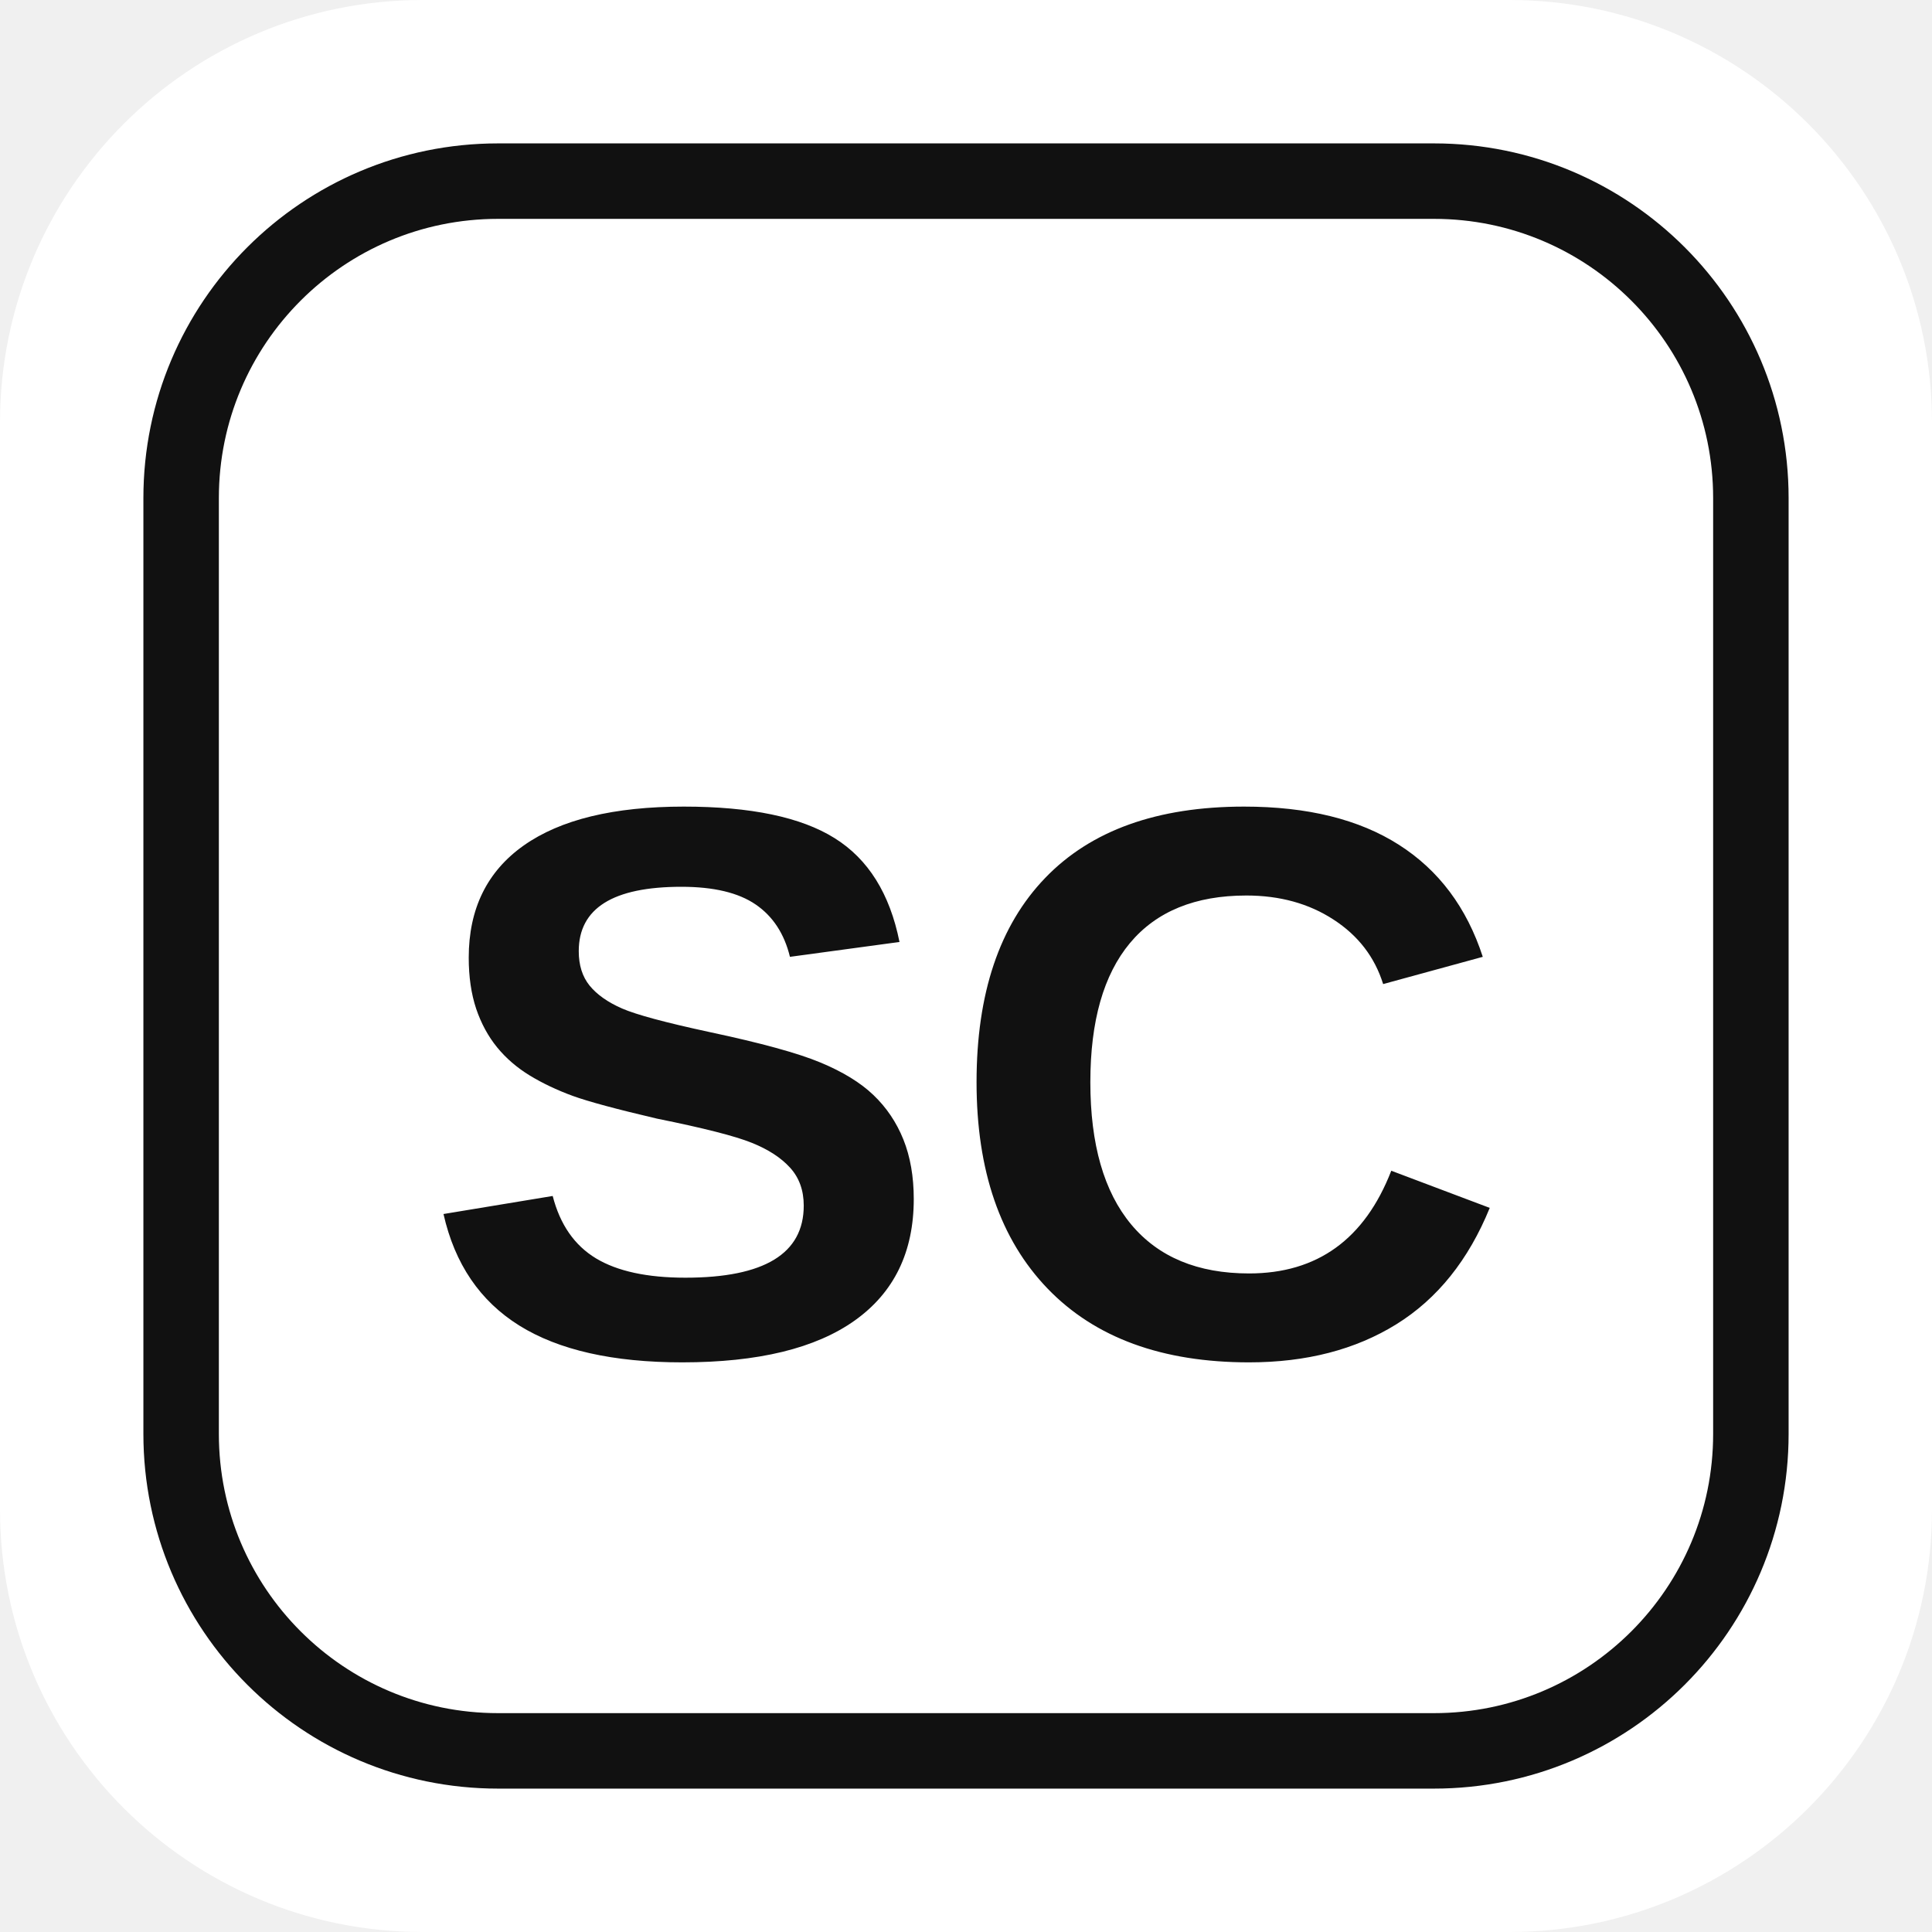
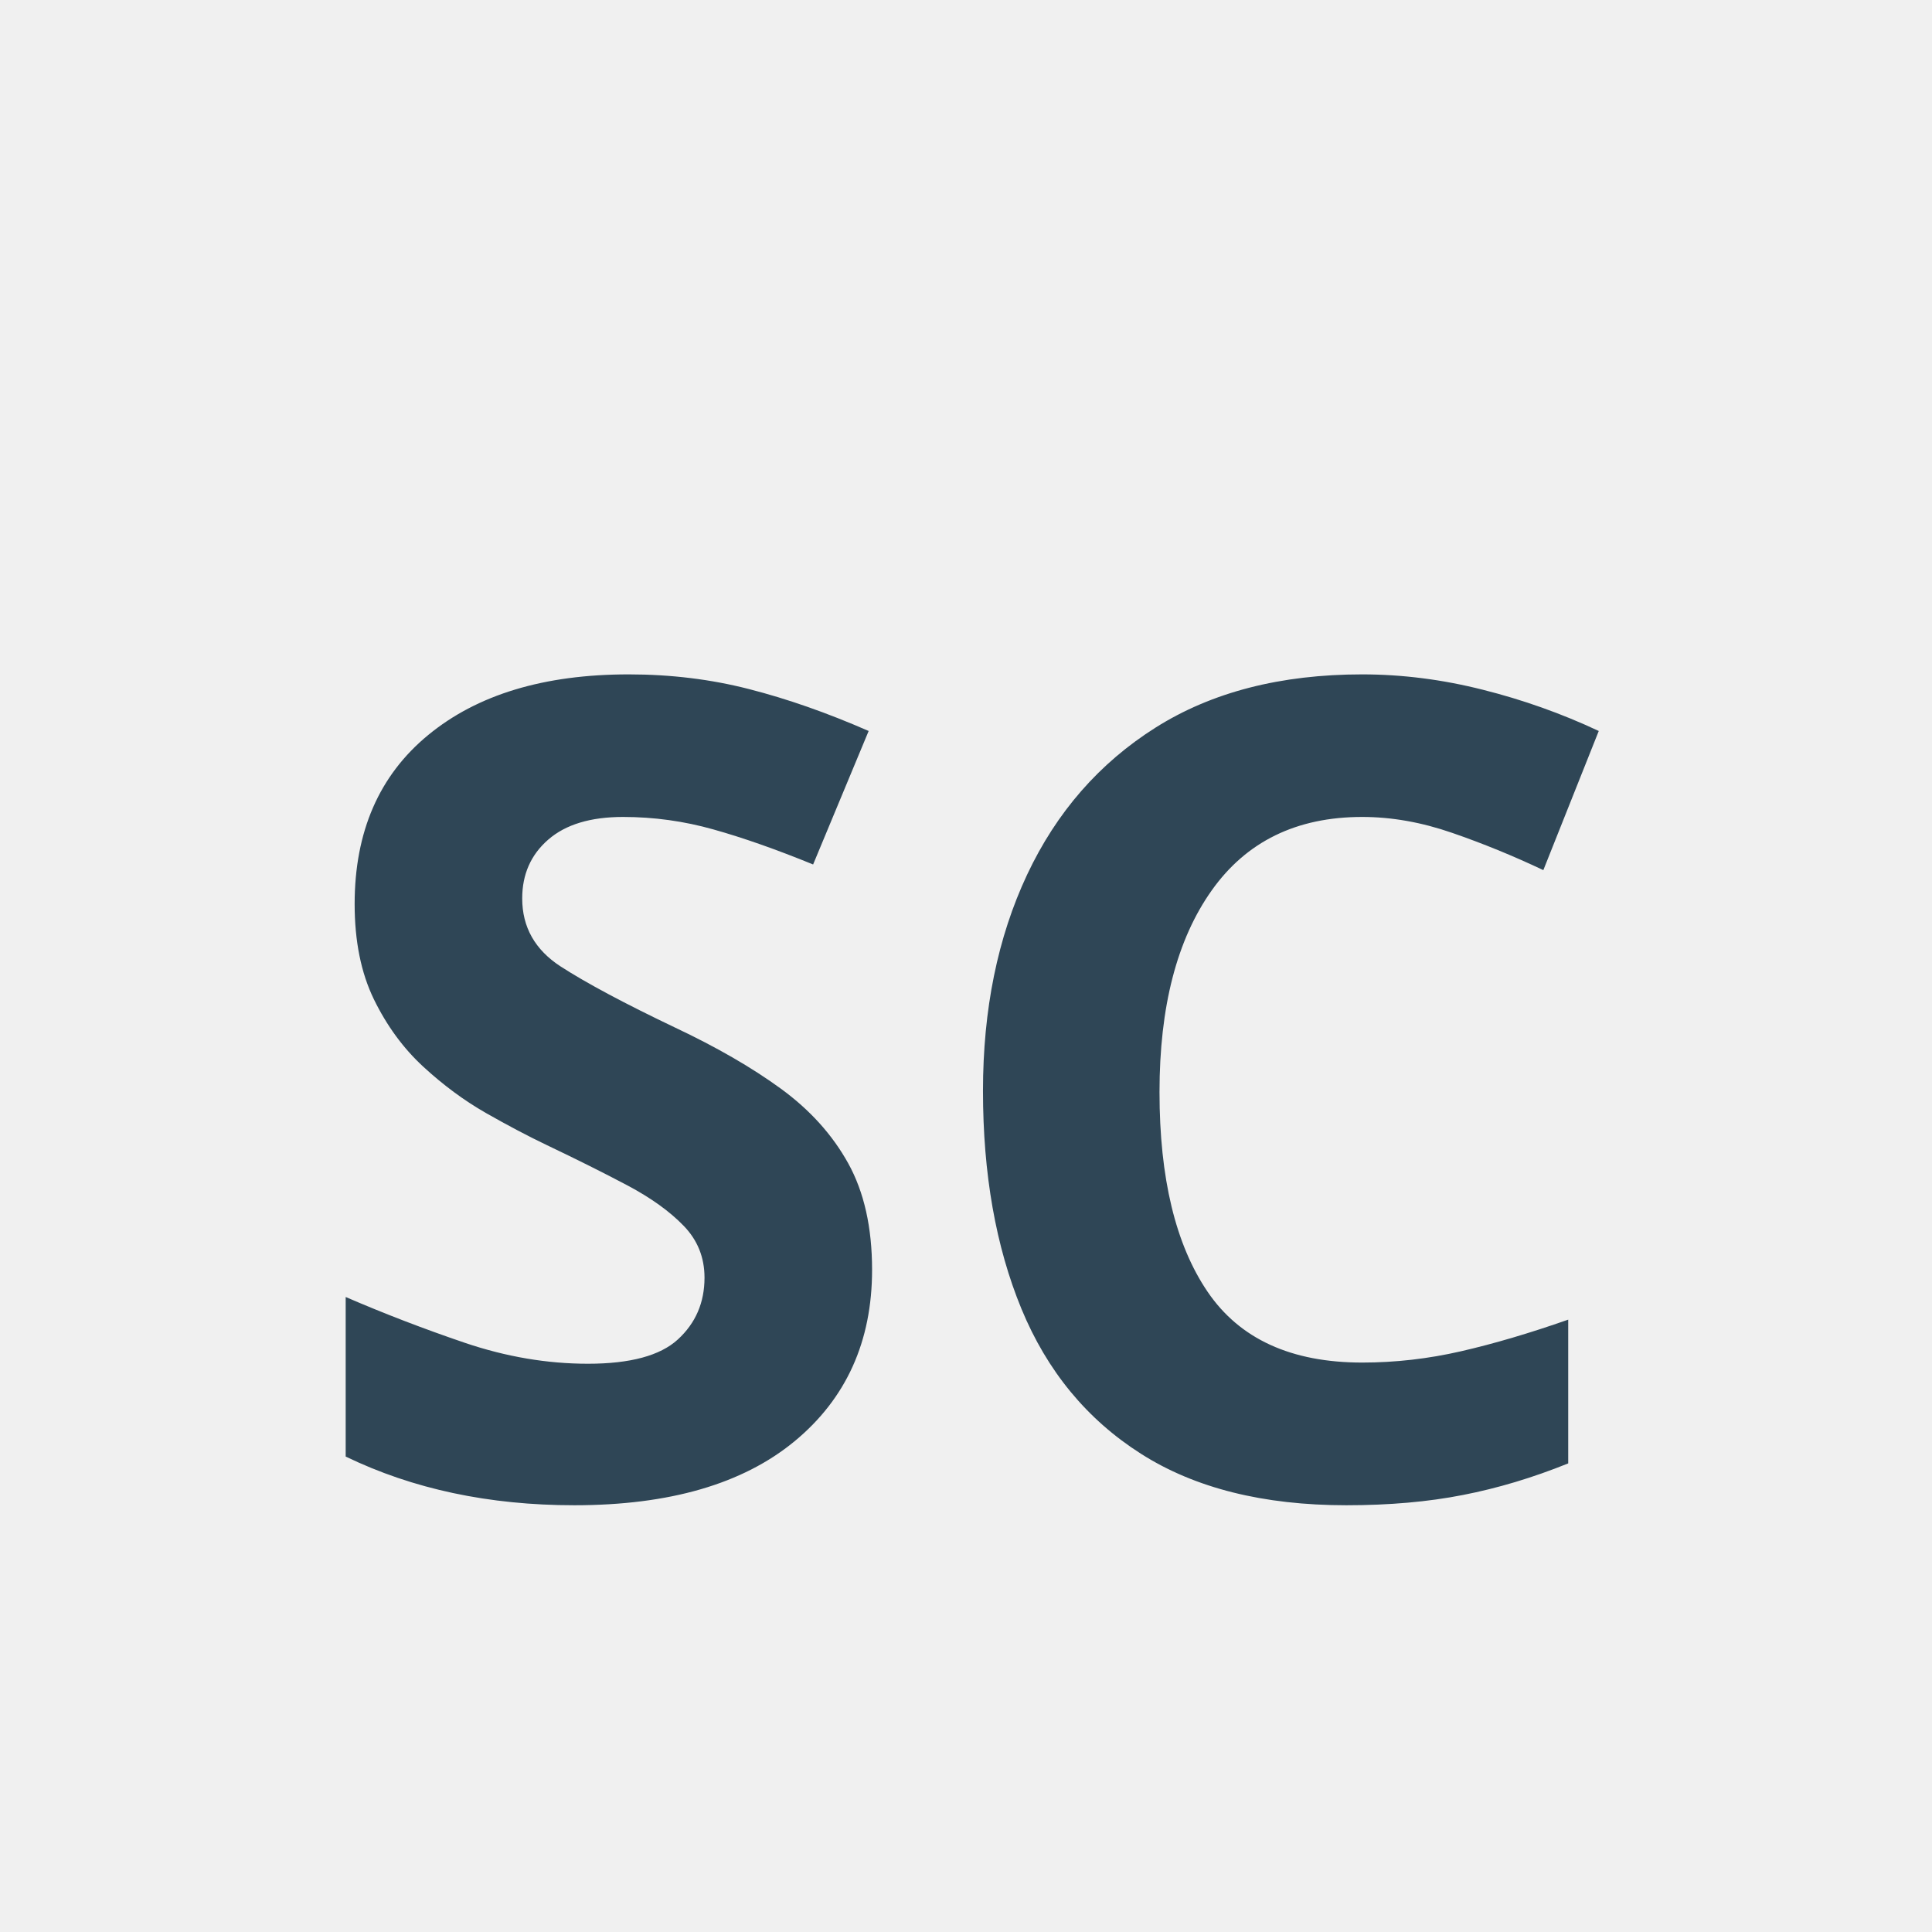
<svg xmlns="http://www.w3.org/2000/svg" width="256" height="256" viewBox="0 0 256 256" role="img" aria-label="SC">
-   <rect width="256" height="256" rx="56" fill="#ffffff" />
-   <rect x="24" y="24" width="208" height="208" rx="42" fill="none" stroke="#111111" stroke-width="10" />
-   <text x="128" y="150" fill="#111111" font-family="Manrope, Arial Black, Arial, sans-serif" font-size="104" font-weight="900" letter-spacing="0" text-anchor="middle" dominant-baseline="middle">SC</text>
+   <text x="128" y="145" fill="#2f4656" font-family="Arial Black, Impact, Manrope, sans-serif" font-size="150" font-weight="900" letter-spacing="0" textLength="236" lengthAdjust="spacingAndGlyphs" text-anchor="middle" dominant-baseline="middle">SC</text>
</svg>
